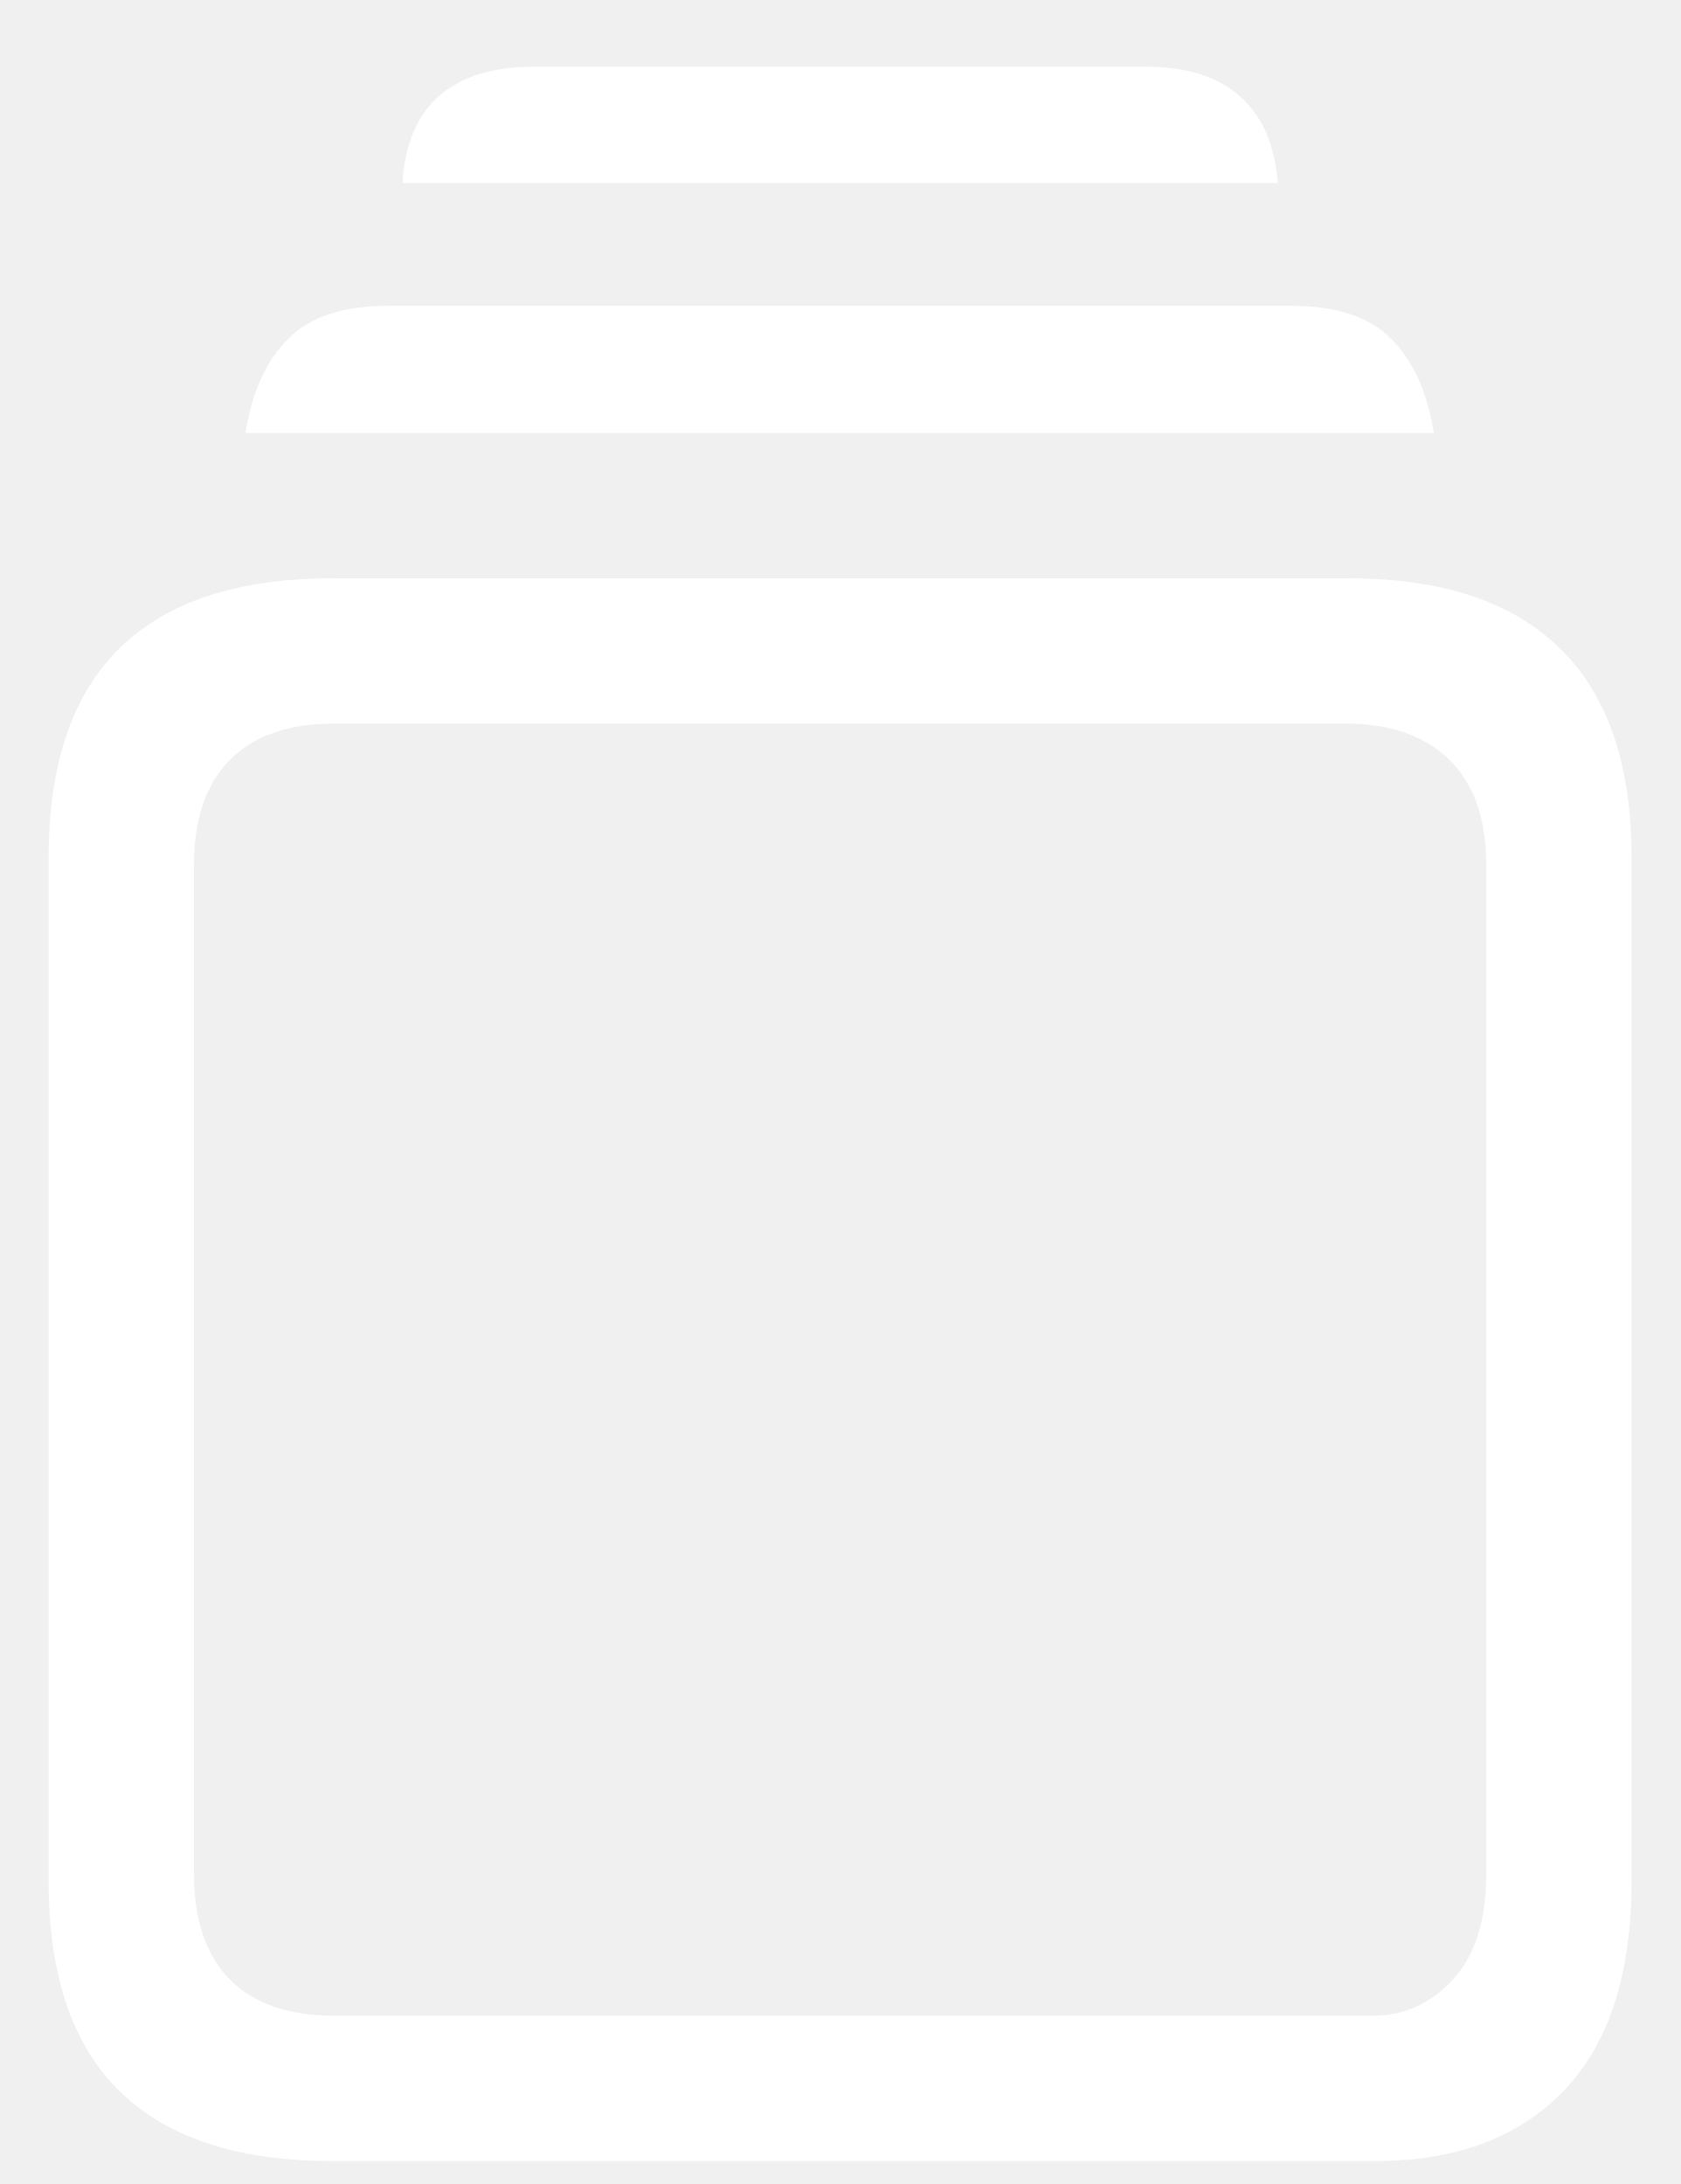
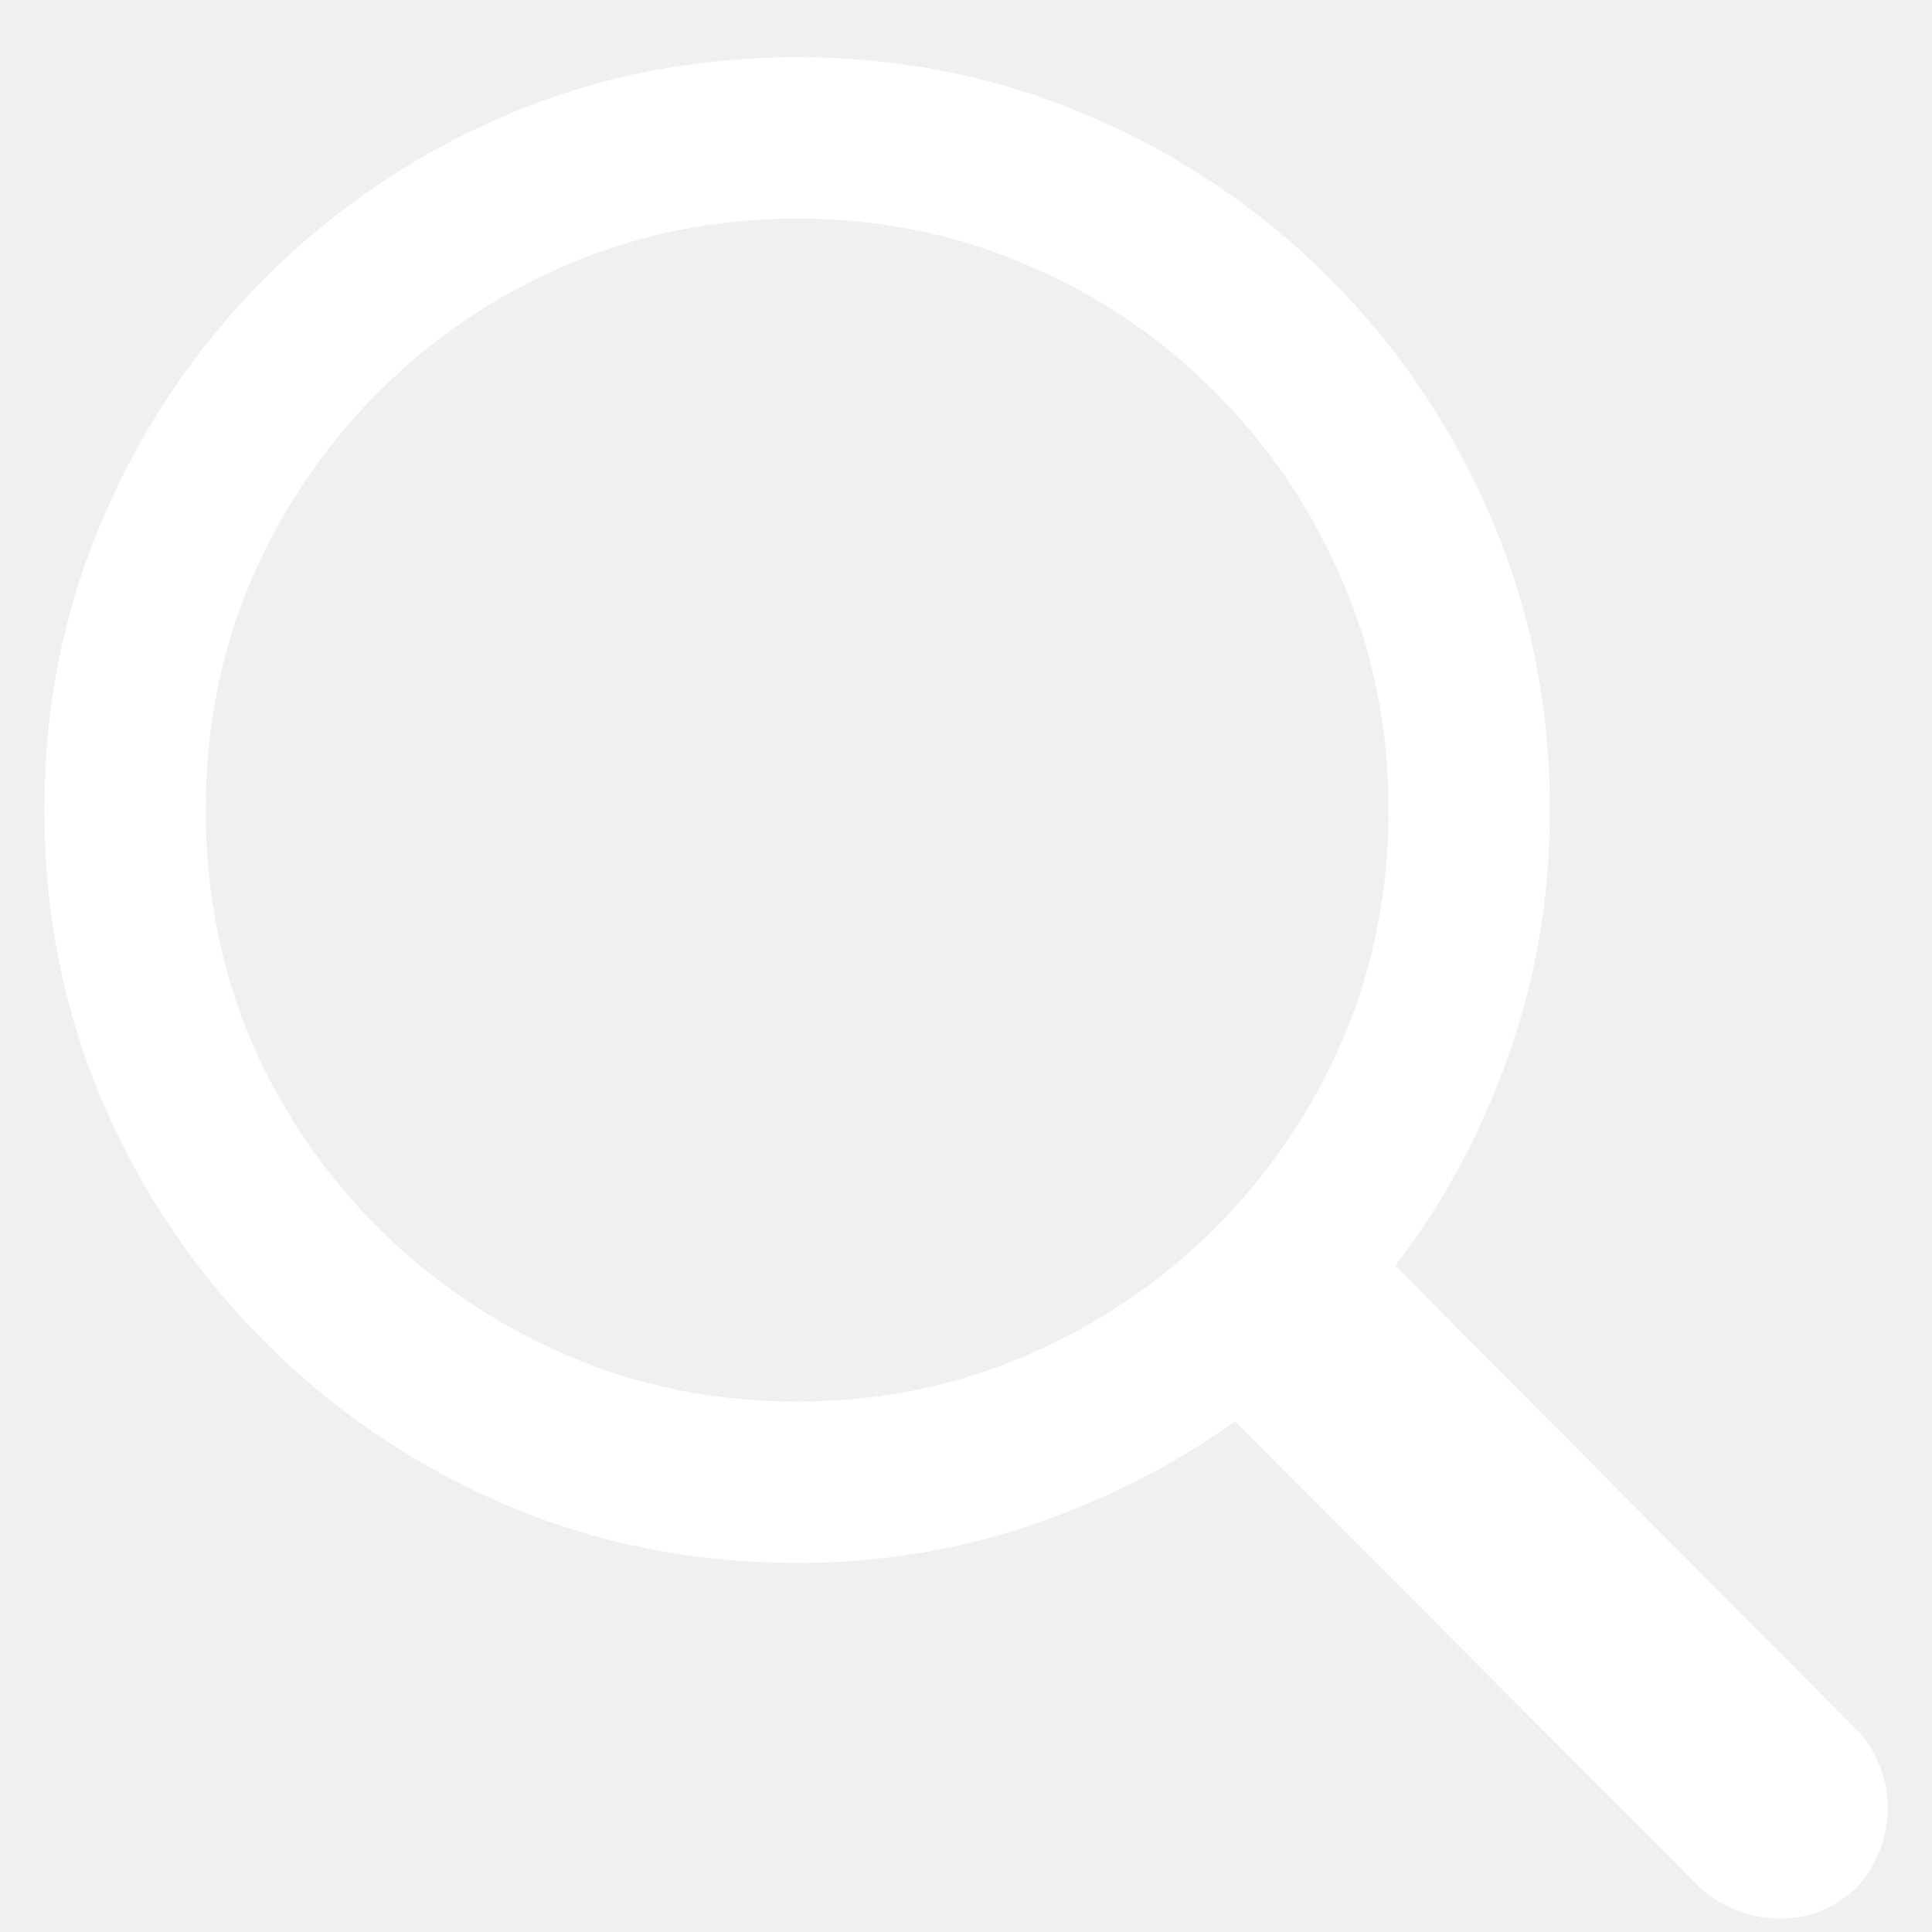
- <svg xmlns="http://www.w3.org/2000/svg" width="20" height="26" viewBox="0 0 20 26" fill="none">
-   <path d="M3.952 25.727C2.828 25.727 1.983 25.447 1.417 24.889C0.858 24.337 0.579 23.506 0.579 22.396V10.215C0.579 9.105 0.858 8.274 1.417 7.723C1.983 7.164 2.828 6.885 3.952 6.885H16.048C17.165 6.885 18.006 7.164 18.572 7.723C19.138 8.274 19.421 9.105 19.421 10.215V22.396C19.421 23.499 19.152 24.33 18.615 24.889C18.078 25.447 17.33 25.727 16.37 25.727H3.952ZM3.974 23.997H16.338C16.71 23.997 17.029 23.854 17.294 23.567C17.559 23.281 17.691 22.858 17.691 22.3V10.301C17.691 9.749 17.545 9.33 17.251 9.044C16.957 8.757 16.546 8.614 16.016 8.614H3.974C3.437 8.614 3.025 8.757 2.738 9.044C2.452 9.33 2.309 9.749 2.309 10.301V22.3C2.309 22.858 2.452 23.281 2.738 23.567C3.025 23.854 3.437 23.997 3.974 23.997ZM2.921 5.155C3 4.668 3.168 4.296 3.426 4.038C3.684 3.773 4.081 3.641 4.618 3.641H15.371C15.908 3.641 16.306 3.773 16.564 4.038C16.821 4.296 16.99 4.668 17.068 5.155H2.921ZM4.79 2.18C4.819 1.721 4.962 1.378 5.22 1.148C5.485 0.912 5.864 0.794 6.358 0.794H13.631C14.125 0.794 14.501 0.912 14.759 1.148C15.024 1.378 15.174 1.721 15.21 2.18H4.79Z" fill="white" />
+ <svg xmlns="http://www.w3.org/2000/svg" width="22" height="22" viewBox="0 0 22 22" fill="none">
+   <path d="M0.505 9.225C0.505 8.043 0.727 6.937 1.171 5.905C1.615 4.867 2.231 3.954 3.019 3.166C3.806 2.378 4.716 1.762 5.747 1.318C6.785 0.874 7.896 0.652 9.077 0.652C10.259 0.652 11.365 0.874 12.396 1.318C13.435 1.762 14.348 2.378 15.136 3.166C15.924 3.954 16.539 4.867 16.983 5.905C17.427 6.937 17.649 8.043 17.649 9.225C17.649 10.206 17.492 11.137 17.177 12.018C16.869 12.898 16.439 13.697 15.888 14.413L21.141 19.698C21.255 19.813 21.341 19.945 21.398 20.096C21.463 20.246 21.495 20.407 21.495 20.579C21.495 20.815 21.441 21.03 21.334 21.224C21.234 21.417 21.09 21.567 20.904 21.675C20.718 21.789 20.503 21.847 20.26 21.847C20.088 21.847 19.923 21.814 19.766 21.75C19.615 21.693 19.476 21.603 19.347 21.481L14.062 16.186C13.36 16.687 12.586 17.081 11.741 17.367C10.896 17.654 10.008 17.797 9.077 17.797C7.896 17.797 6.785 17.575 5.747 17.131C4.716 16.687 3.806 16.071 3.019 15.283C2.231 14.495 1.615 13.586 1.171 12.555C0.727 11.516 0.505 10.406 0.505 9.225ZM2.342 9.225C2.342 10.156 2.514 11.029 2.857 11.846C3.208 12.655 3.692 13.367 4.308 13.983C4.931 14.599 5.647 15.083 6.456 15.434C7.272 15.784 8.146 15.96 9.077 15.96C10.008 15.96 10.878 15.784 11.688 15.434C12.504 15.083 13.22 14.599 13.836 13.983C14.452 13.367 14.935 12.655 15.286 11.846C15.637 11.029 15.812 10.156 15.812 9.225C15.812 8.294 15.637 7.423 15.286 6.614C14.935 5.798 14.452 5.082 13.836 4.466C13.22 3.843 12.504 3.359 11.688 3.016C10.878 2.665 10.008 2.489 9.077 2.489C8.146 2.489 7.272 2.665 6.456 3.016C5.647 3.359 4.931 3.843 4.308 4.466C3.692 5.082 3.208 5.798 2.857 6.614C2.514 7.423 2.342 8.294 2.342 9.225Z" fill="white" />
</svg>
